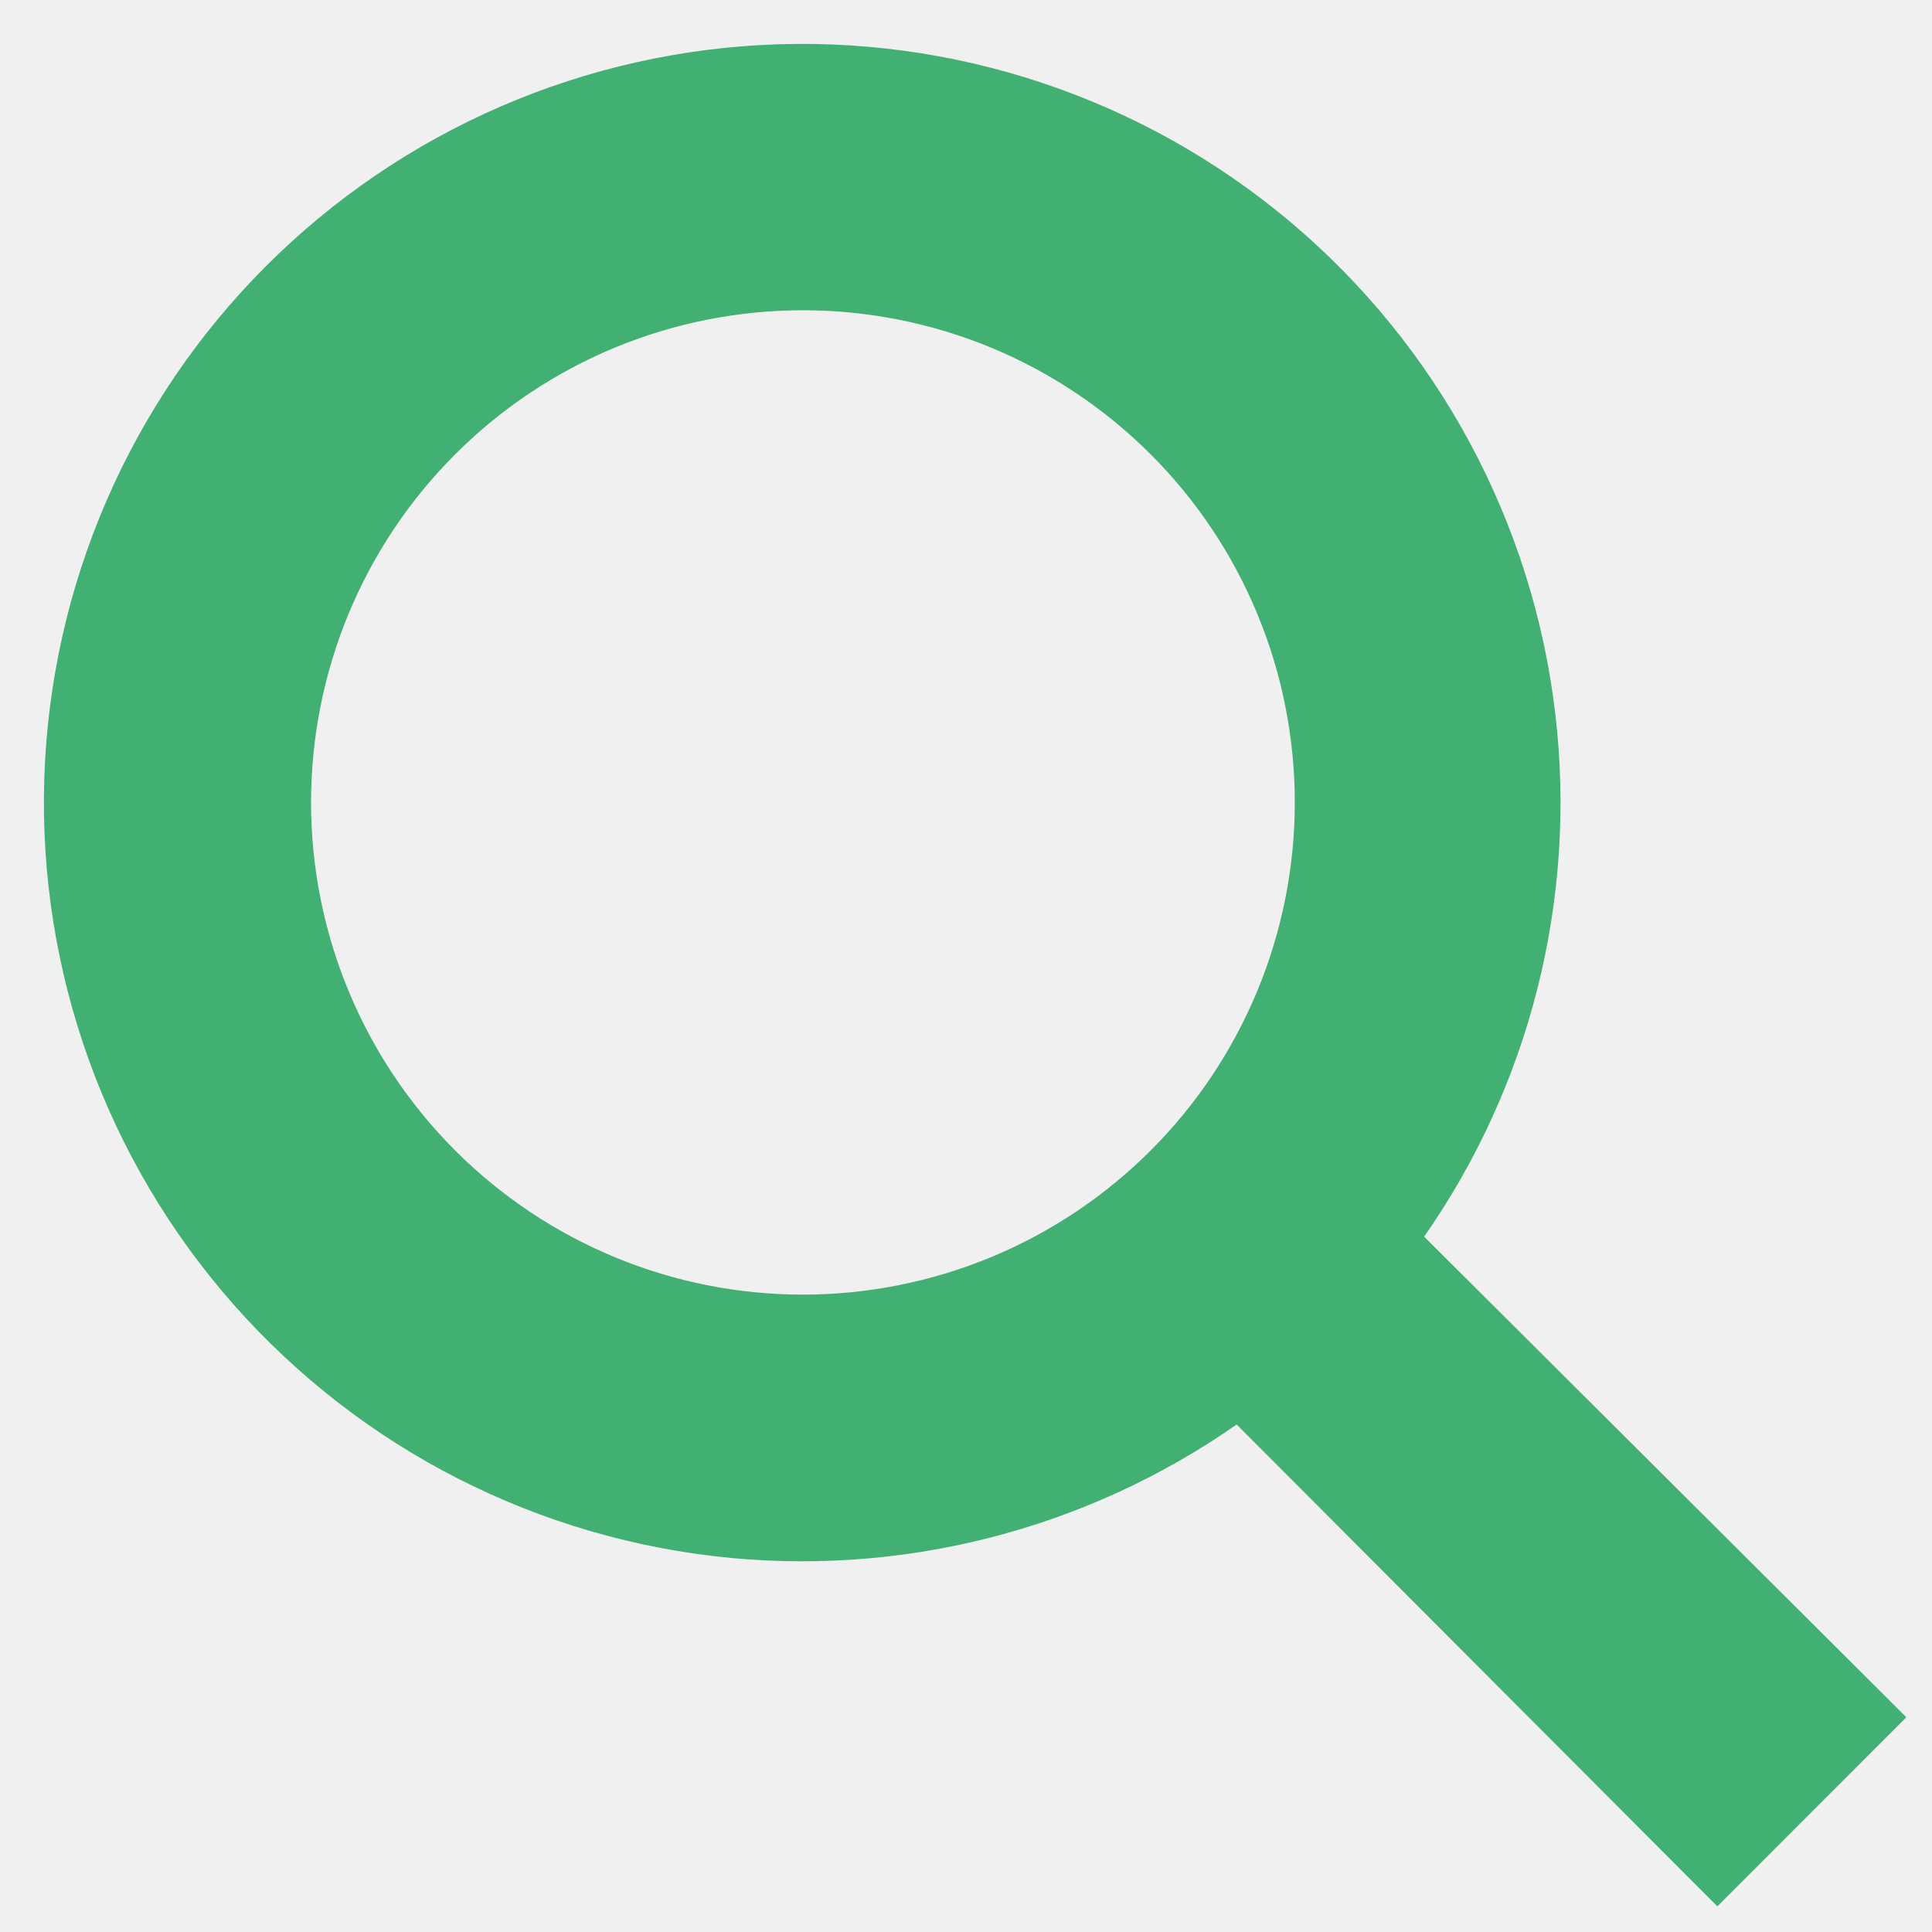
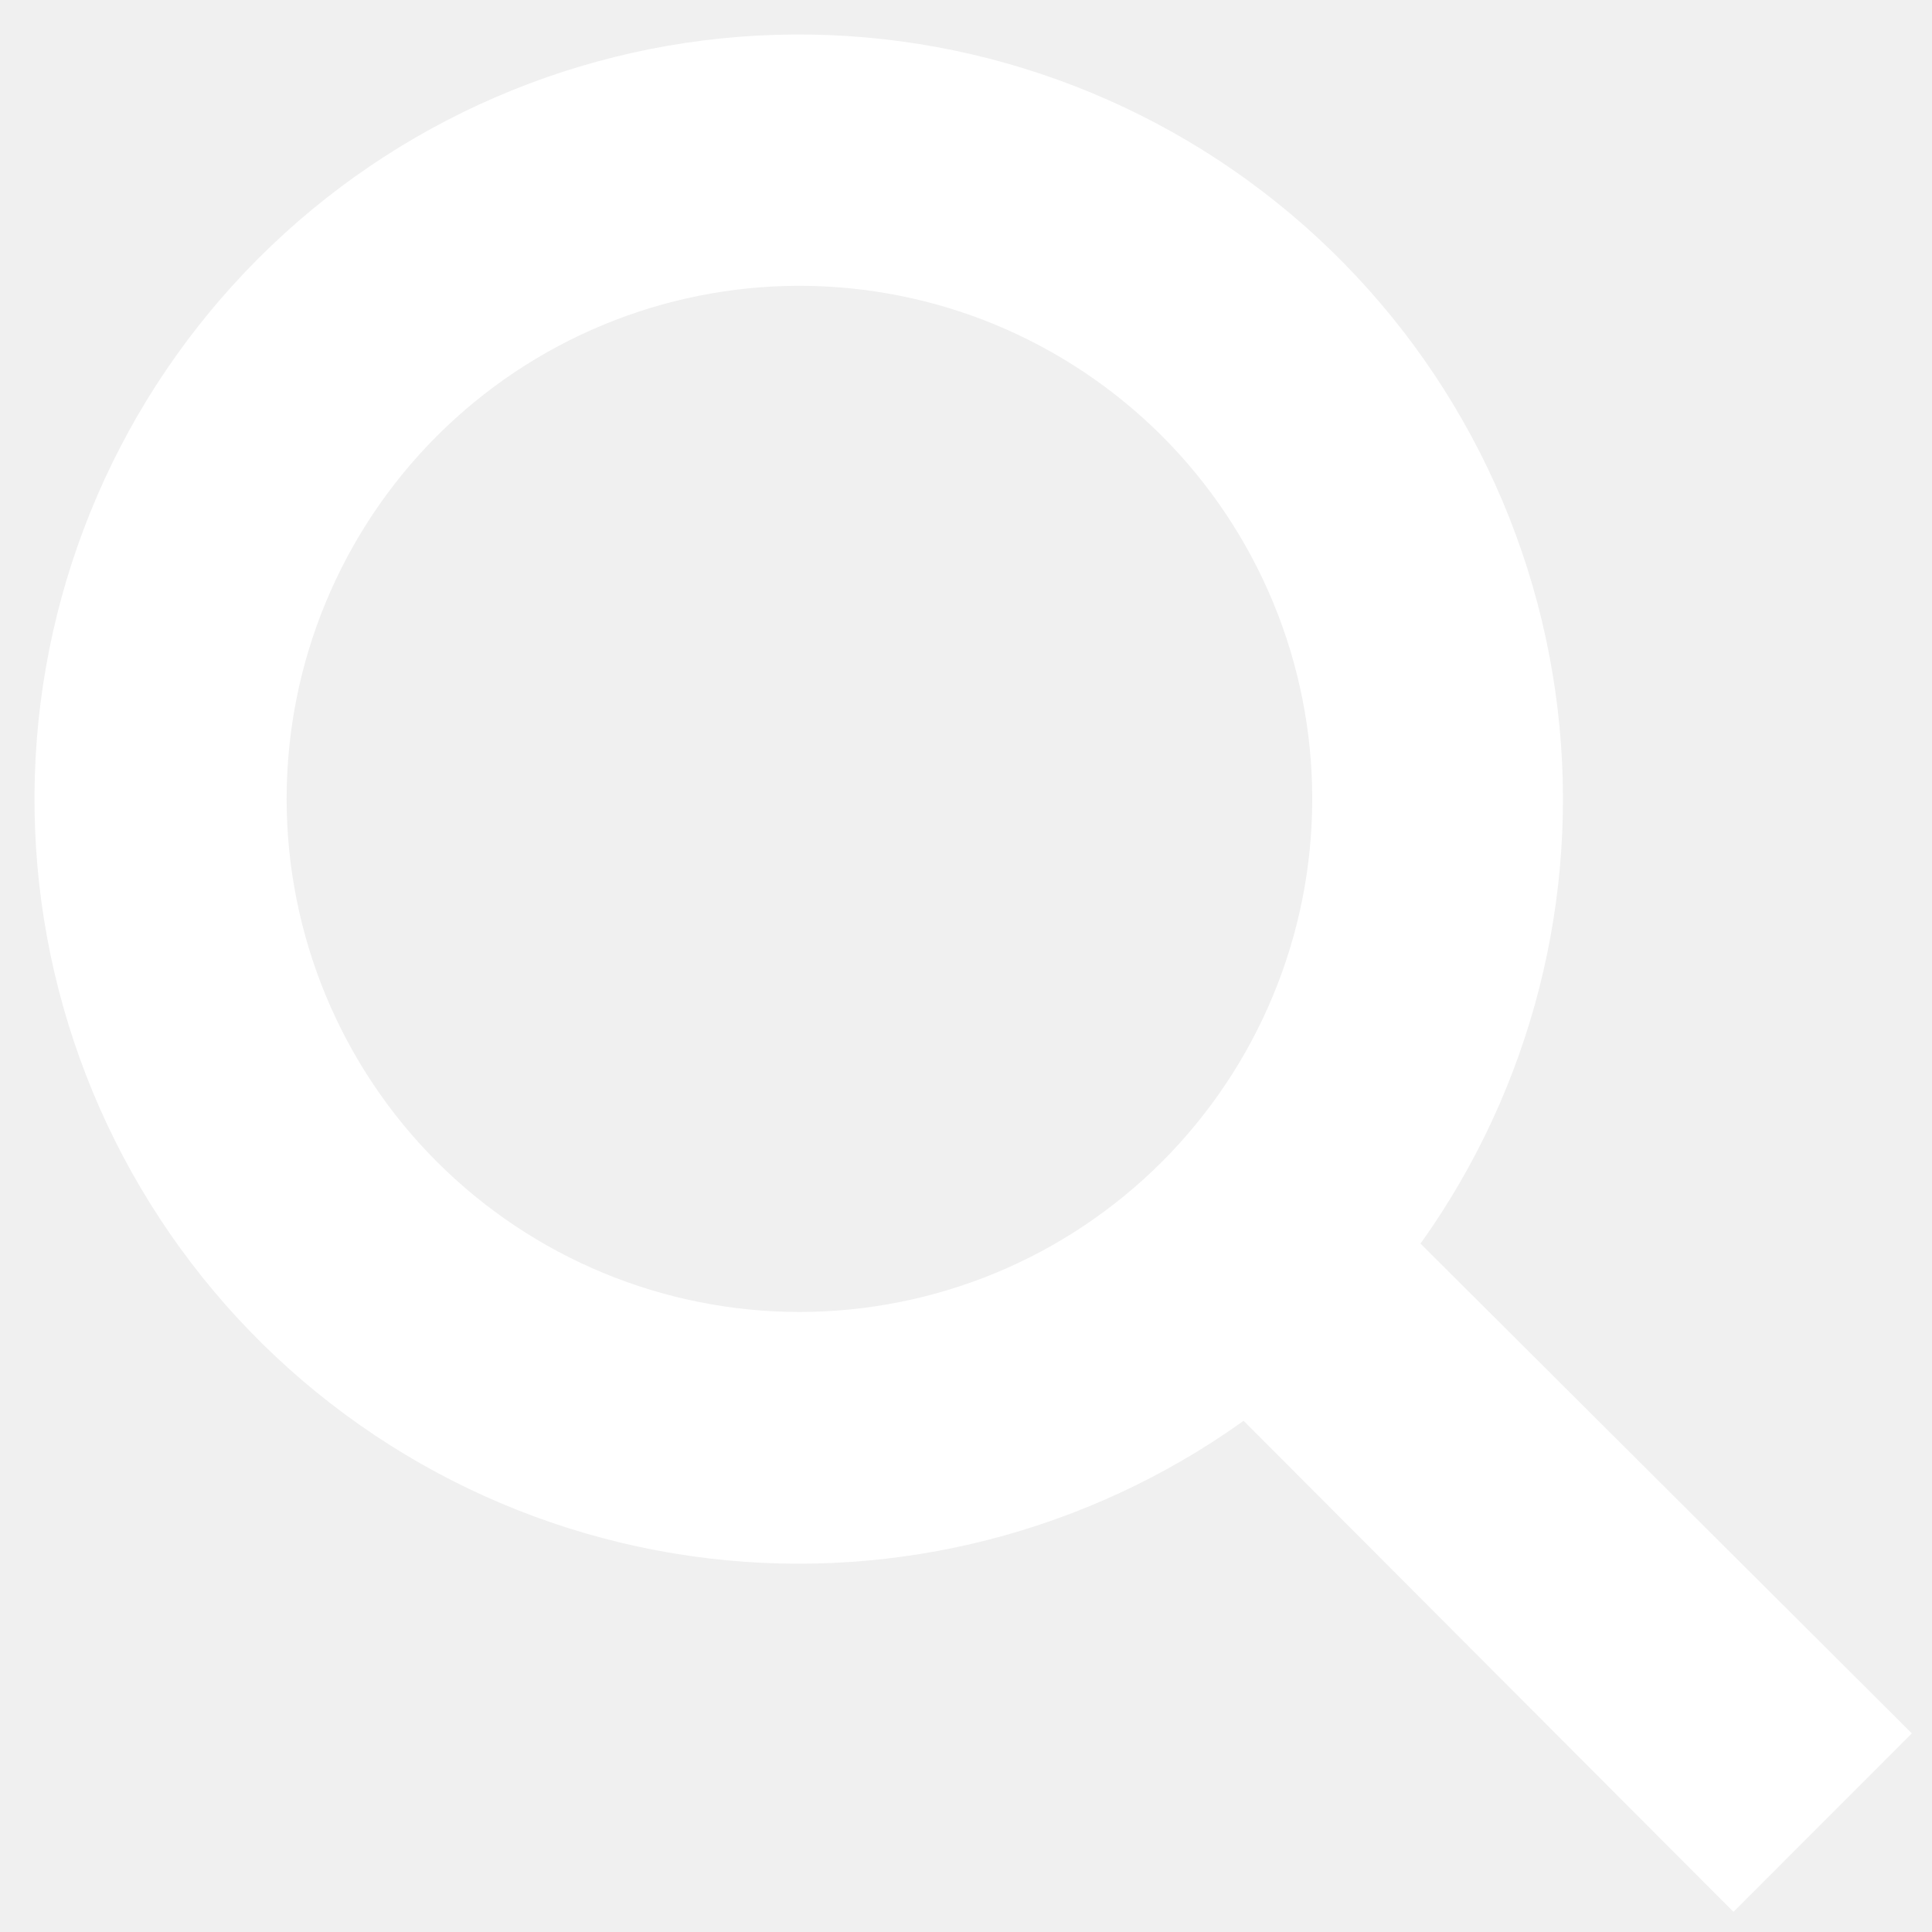
- <svg xmlns="http://www.w3.org/2000/svg" width="22" height="22" viewBox="0 0 22 22" fill="none">
-   <path d="M21.177 19.732L21.354 19.555L21.177 19.378L15.89 14.109C17.108 12.454 17.676 10.406 17.483 8.354C17.284 6.229 16.282 4.26 14.683 2.848C13.083 1.436 11.005 0.687 8.873 0.754C6.741 0.821 4.714 1.698 3.206 3.207C1.697 4.716 0.821 6.744 0.754 8.877C0.687 11.011 1.436 13.089 2.847 14.689C4.259 16.29 6.227 17.292 8.35 17.492C10.403 17.685 12.453 17.114 14.109 15.894L19.379 21.177L19.556 21.354L19.733 21.177L21.177 19.732ZM11.382 14.546C10.672 14.84 9.911 14.992 9.143 14.992C7.591 14.992 6.103 14.375 5.006 13.277C3.908 12.179 3.292 10.69 3.292 9.137C3.292 7.584 3.908 6.095 5.006 4.997C6.103 3.899 7.591 3.283 9.143 3.283C9.911 3.283 10.672 3.434 11.382 3.728C12.092 4.022 12.737 4.454 13.28 4.997C13.824 5.541 14.255 6.186 14.549 6.897C14.843 7.607 14.994 8.368 14.994 9.137C14.994 9.906 14.843 10.667 14.549 11.377C14.255 12.088 13.824 12.733 13.28 13.277C12.737 13.82 12.092 14.252 11.382 14.546Z" fill="#42B073" stroke="#42B073" stroke-width="0.5" />
+ <svg xmlns="http://www.w3.org/2000/svg" width="28" height="28" viewBox="0 0 28 28" fill="none">
+   <path d="M27.177 25.299L27.354 25.122L27.177 24.945L20.259 18.049C21.857 15.903 22.605 13.237 22.354 10.568C22.096 7.824 20.803 5.282 18.738 3.459C16.672 1.636 13.99 0.669 11.238 0.755C8.485 0.841 5.868 1.974 3.921 3.922C1.973 5.871 0.841 8.489 0.755 11.243C0.669 13.997 1.636 16.68 3.458 18.747C5.28 20.813 7.821 22.107 10.563 22.365C13.234 22.616 15.902 21.865 18.049 20.263L24.946 27.177L25.123 27.354L25.3 27.177L27.177 25.299ZM14.526 18.679C13.594 19.065 12.595 19.264 11.586 19.264C9.549 19.264 7.595 18.454 6.154 17.013C4.714 15.572 3.904 13.617 3.904 11.578C3.904 9.54 4.714 7.585 6.154 6.143C7.595 4.702 9.549 3.892 11.586 3.892C12.595 3.892 13.594 4.091 14.526 4.477C15.458 4.864 16.304 5.43 17.018 6.143C17.731 6.857 18.297 7.704 18.683 8.637C19.069 9.569 19.268 10.569 19.268 11.578C19.268 12.587 19.069 13.587 18.683 14.519C18.297 15.452 17.731 16.299 17.018 17.013C16.304 17.727 15.458 18.293 14.526 18.679Z" fill="white" stroke="white" stroke-width="0.5" />
</svg>
